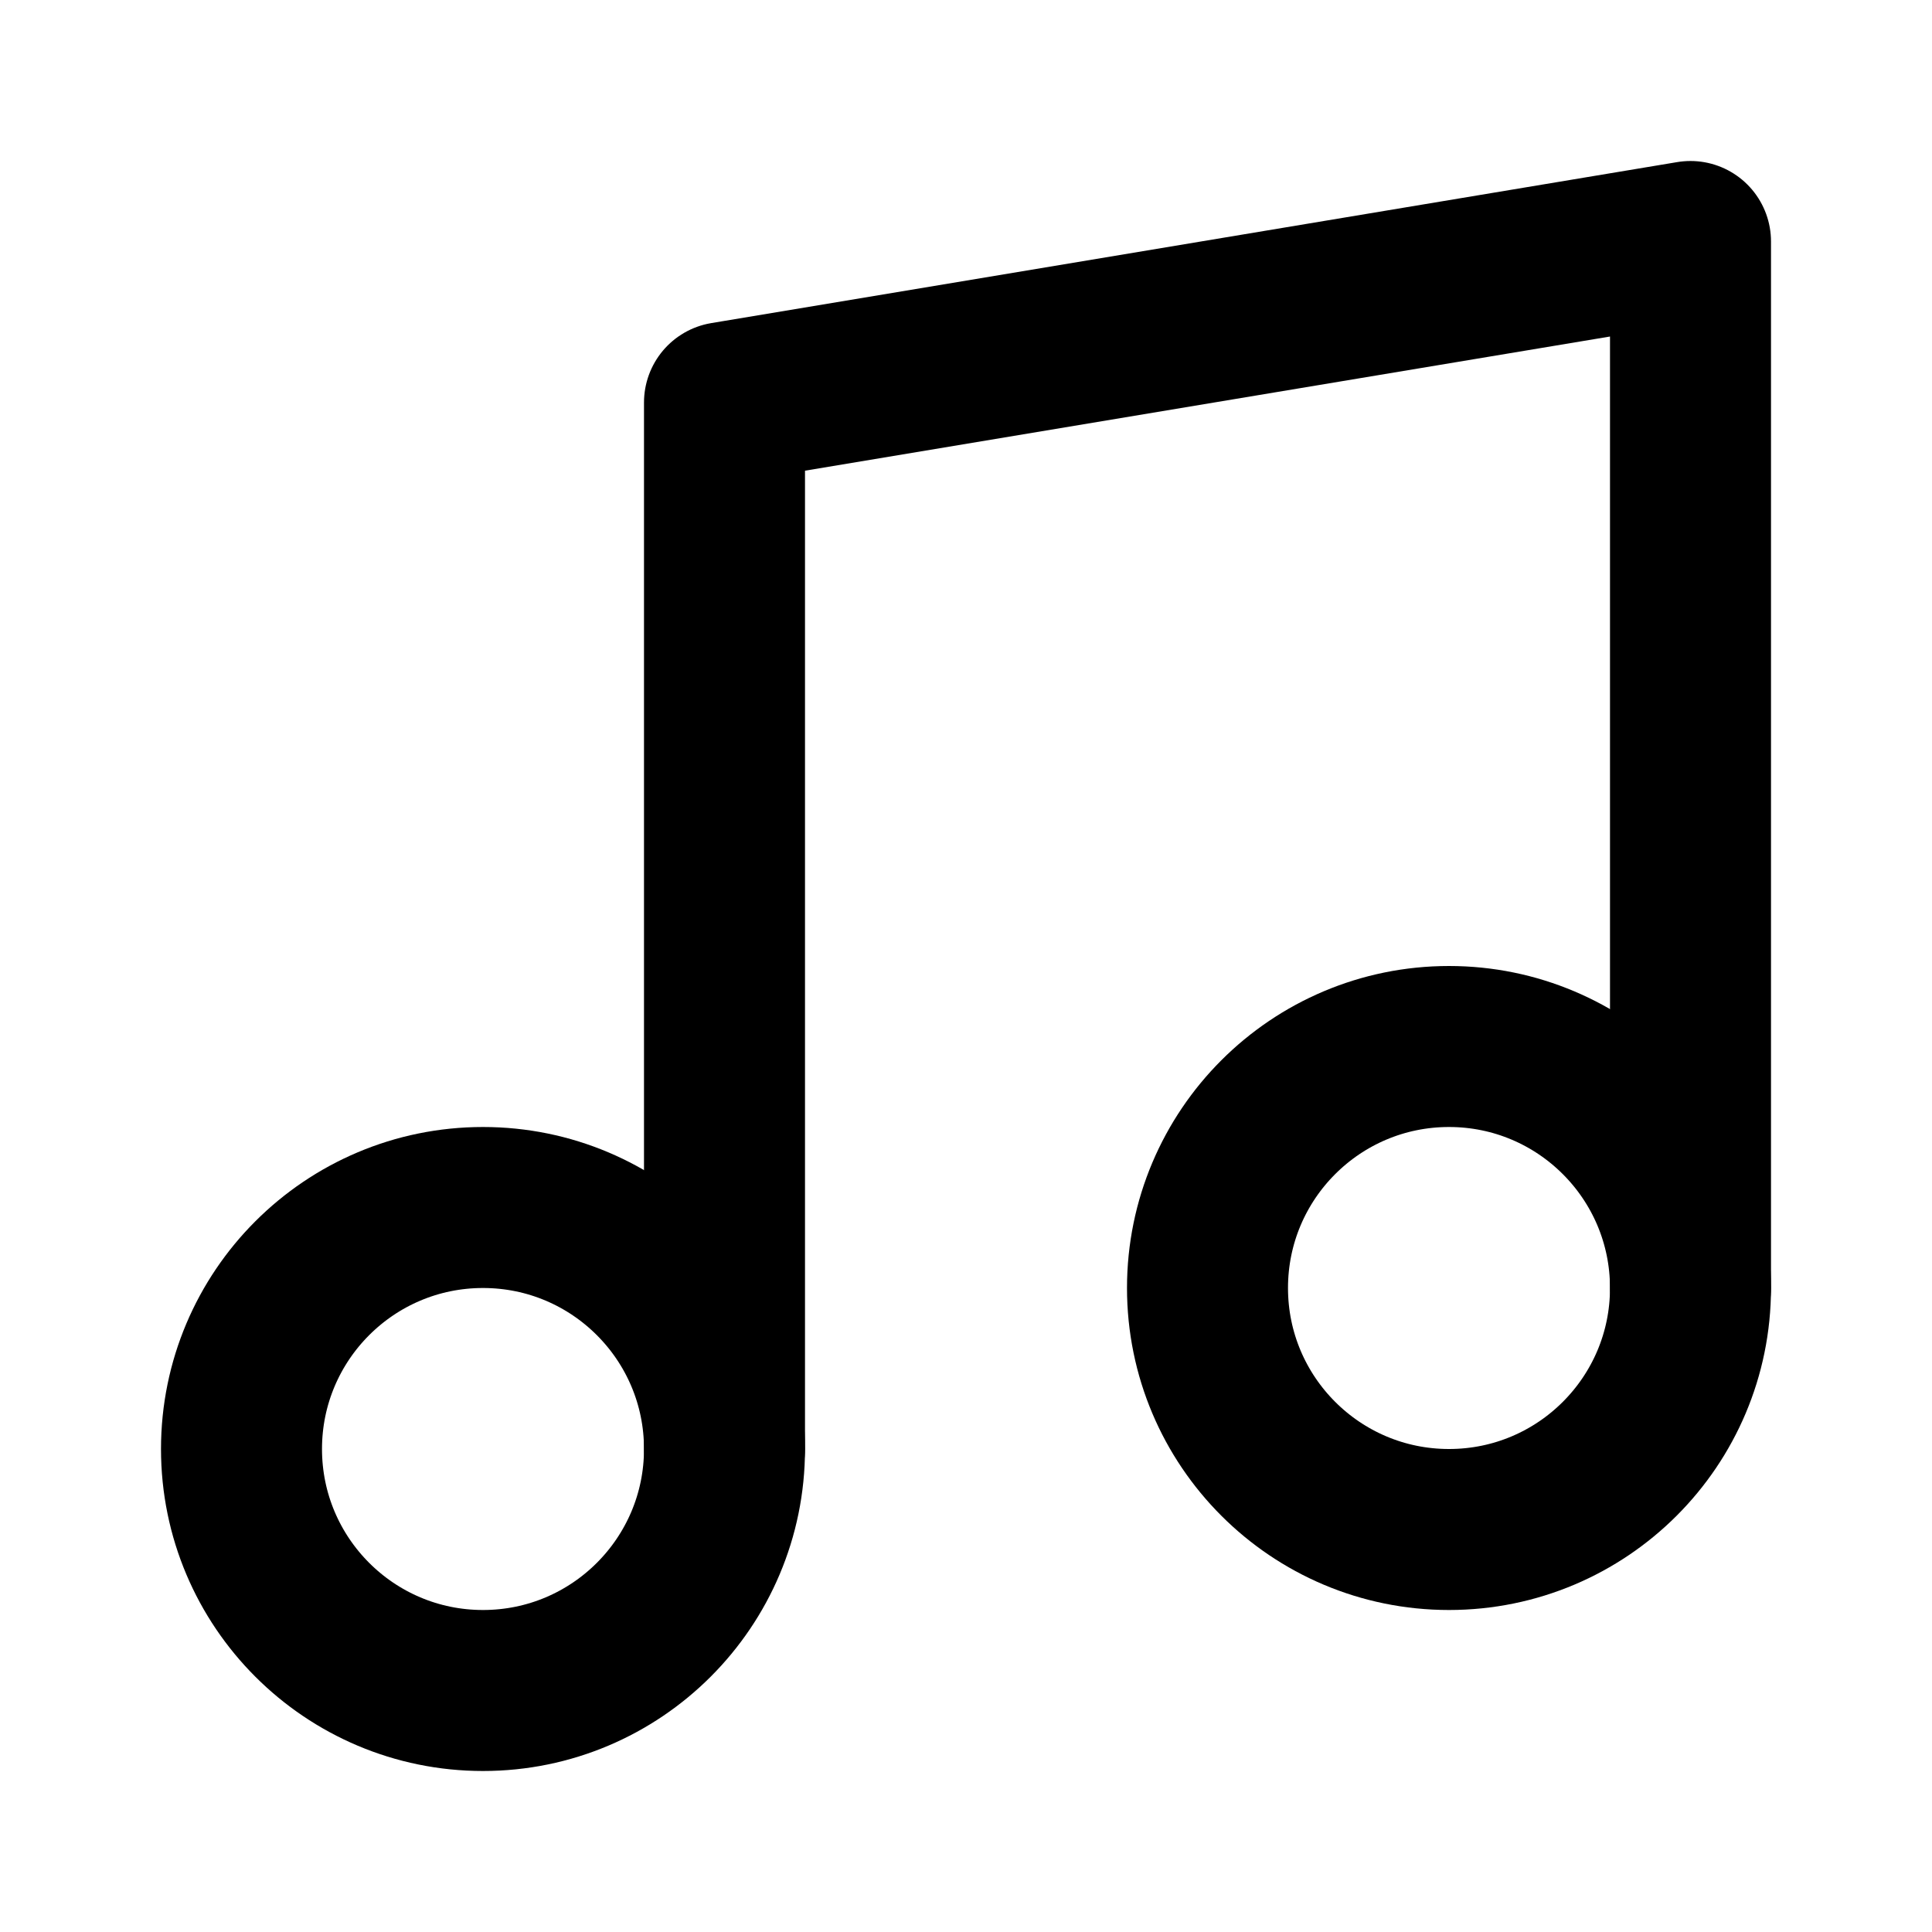
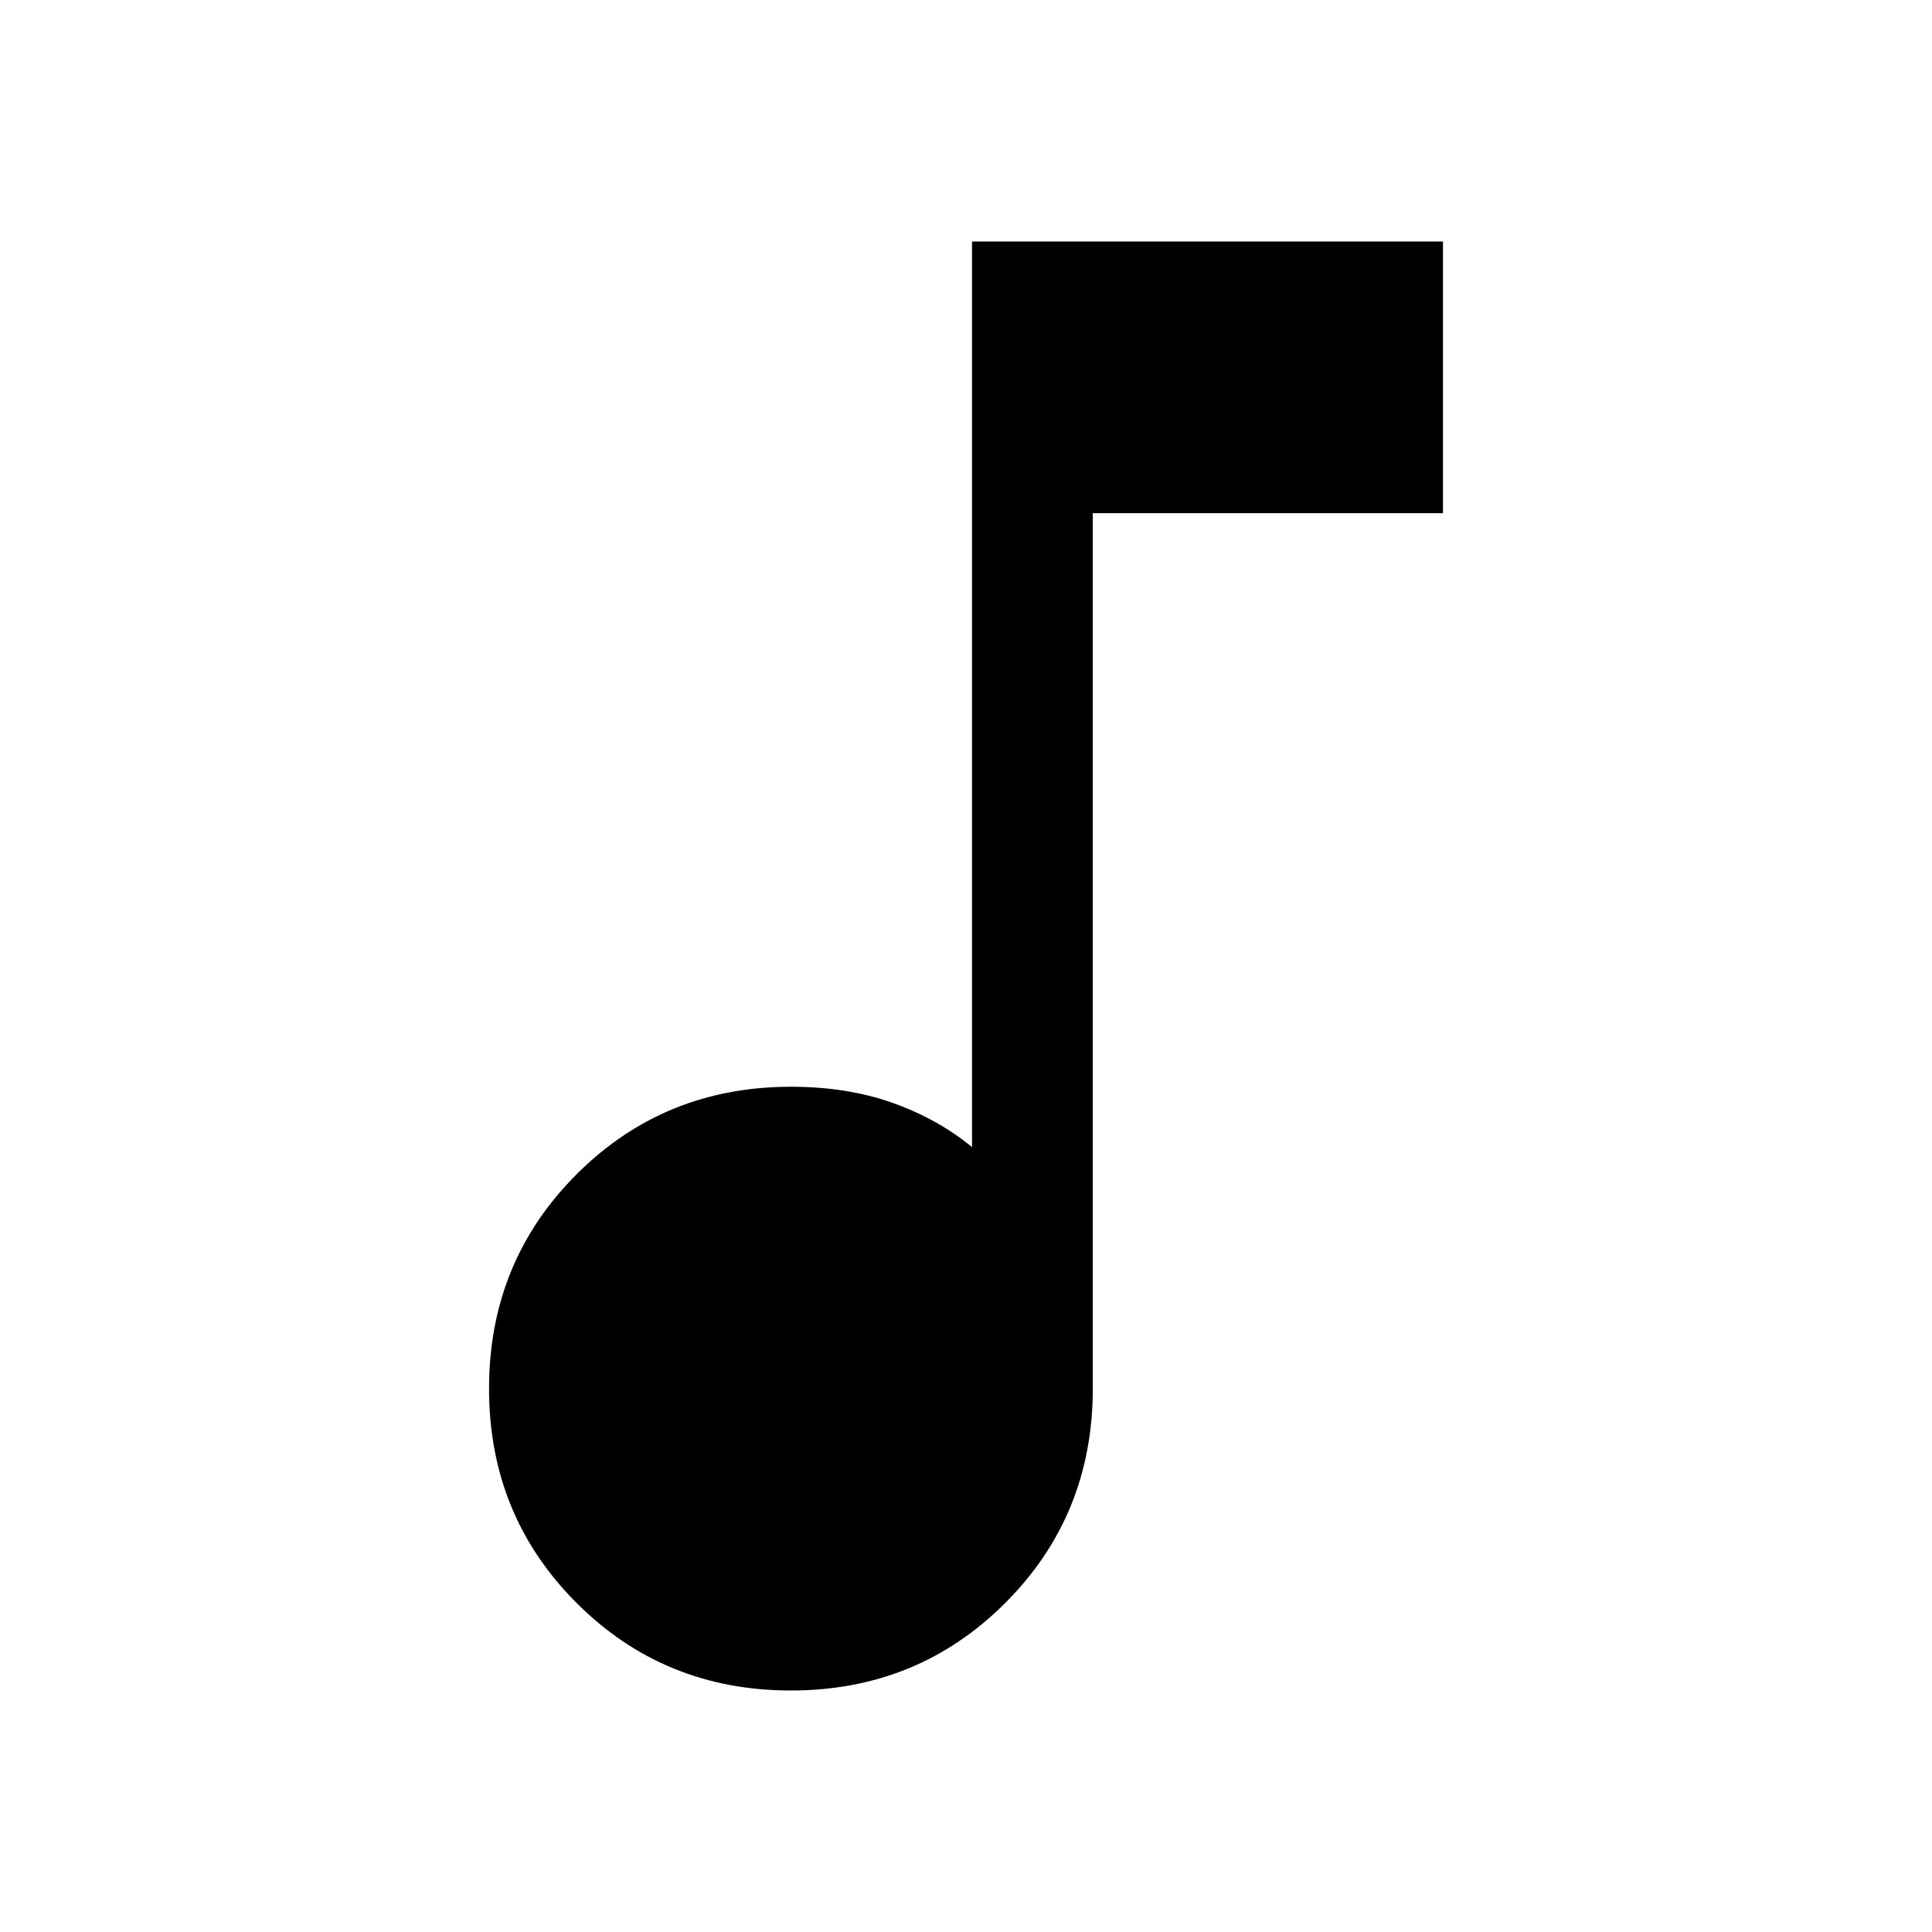
- <svg xmlns="http://www.w3.org/2000/svg" width="24" height="24" viewBox="0 0 24 24" fill="none" stroke="currentColor" stroke-width="2" stroke-linecap="round" stroke-linejoin="round" class="feather feather-music">
-   <path d="M9 18V5l12-2v13" />
-   <circle cx="6" cy="18" r="3" />
-   <circle cx="18" cy="16" r="3" />
+ <svg xmlns="http://www.w3.org/2000/svg" viewBox="0 -960 960 960">
+   <path d="M393-120q-63 0-106.5-43.5T243-270q0-63 43.5-106.5T393-420q28 0 50.5 8t39.5 22v-450h234v135H543v435q0 63-43.5 106.5T393-120Z" />
</svg>
